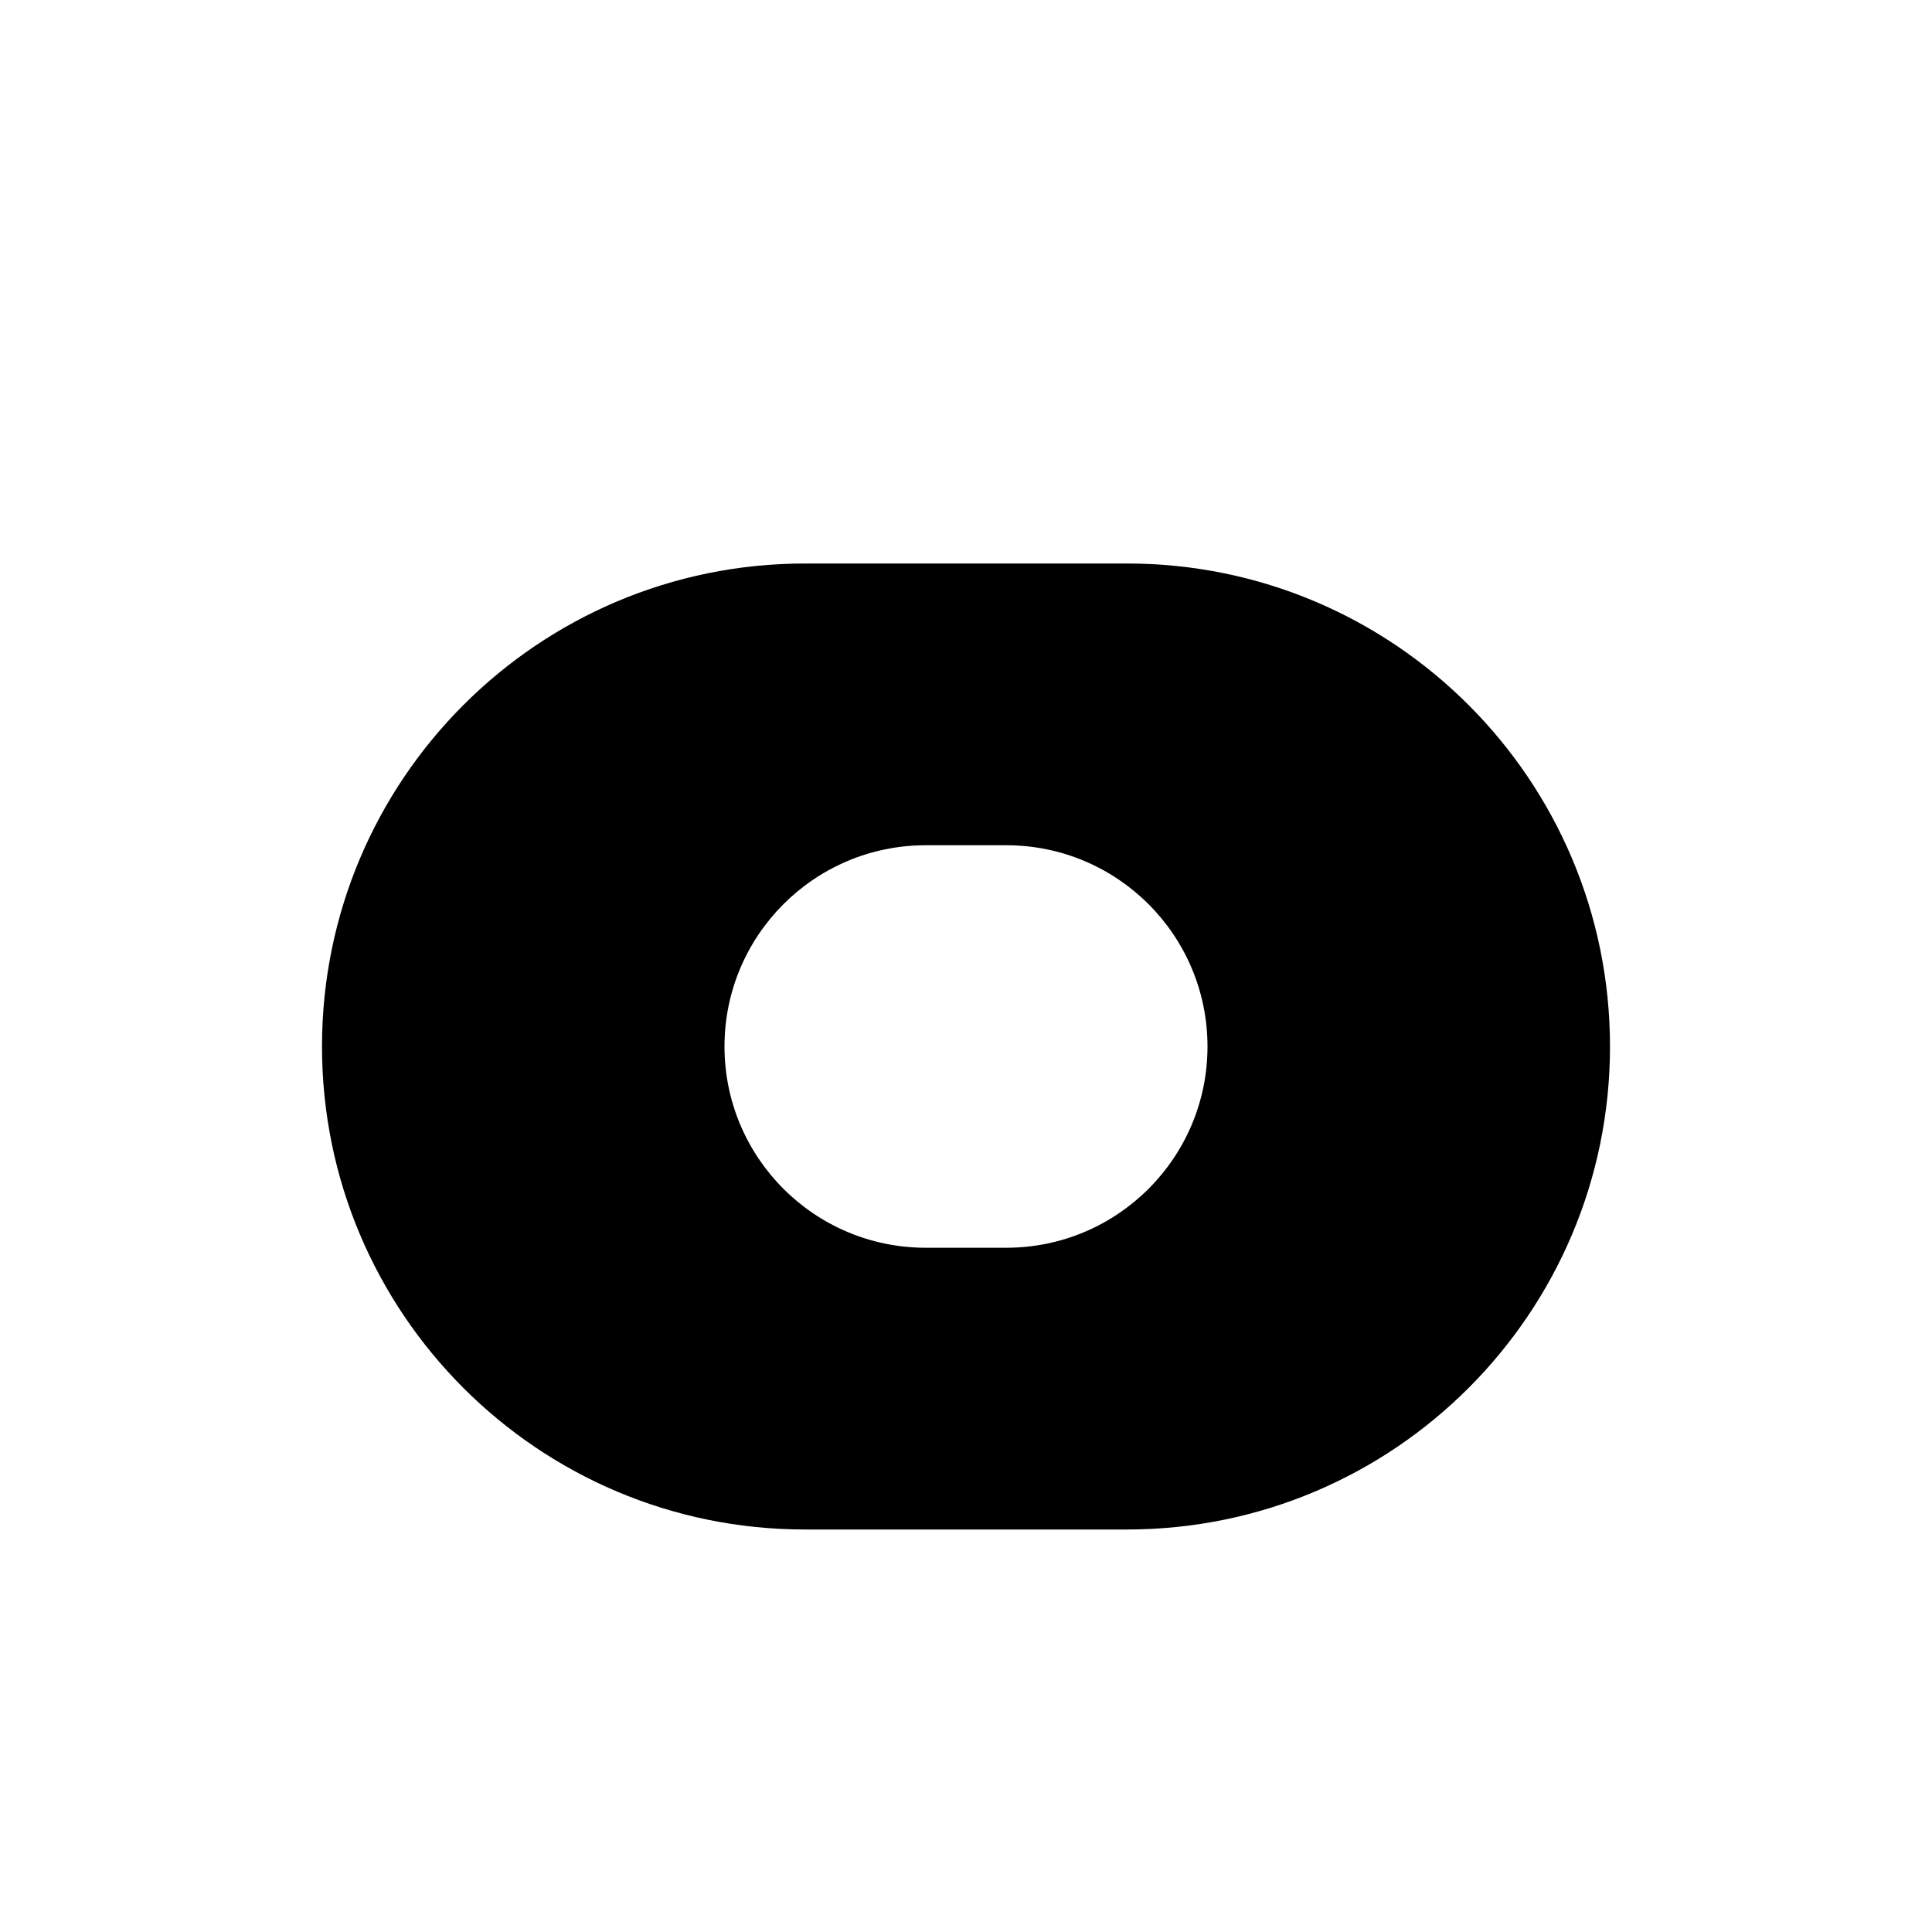
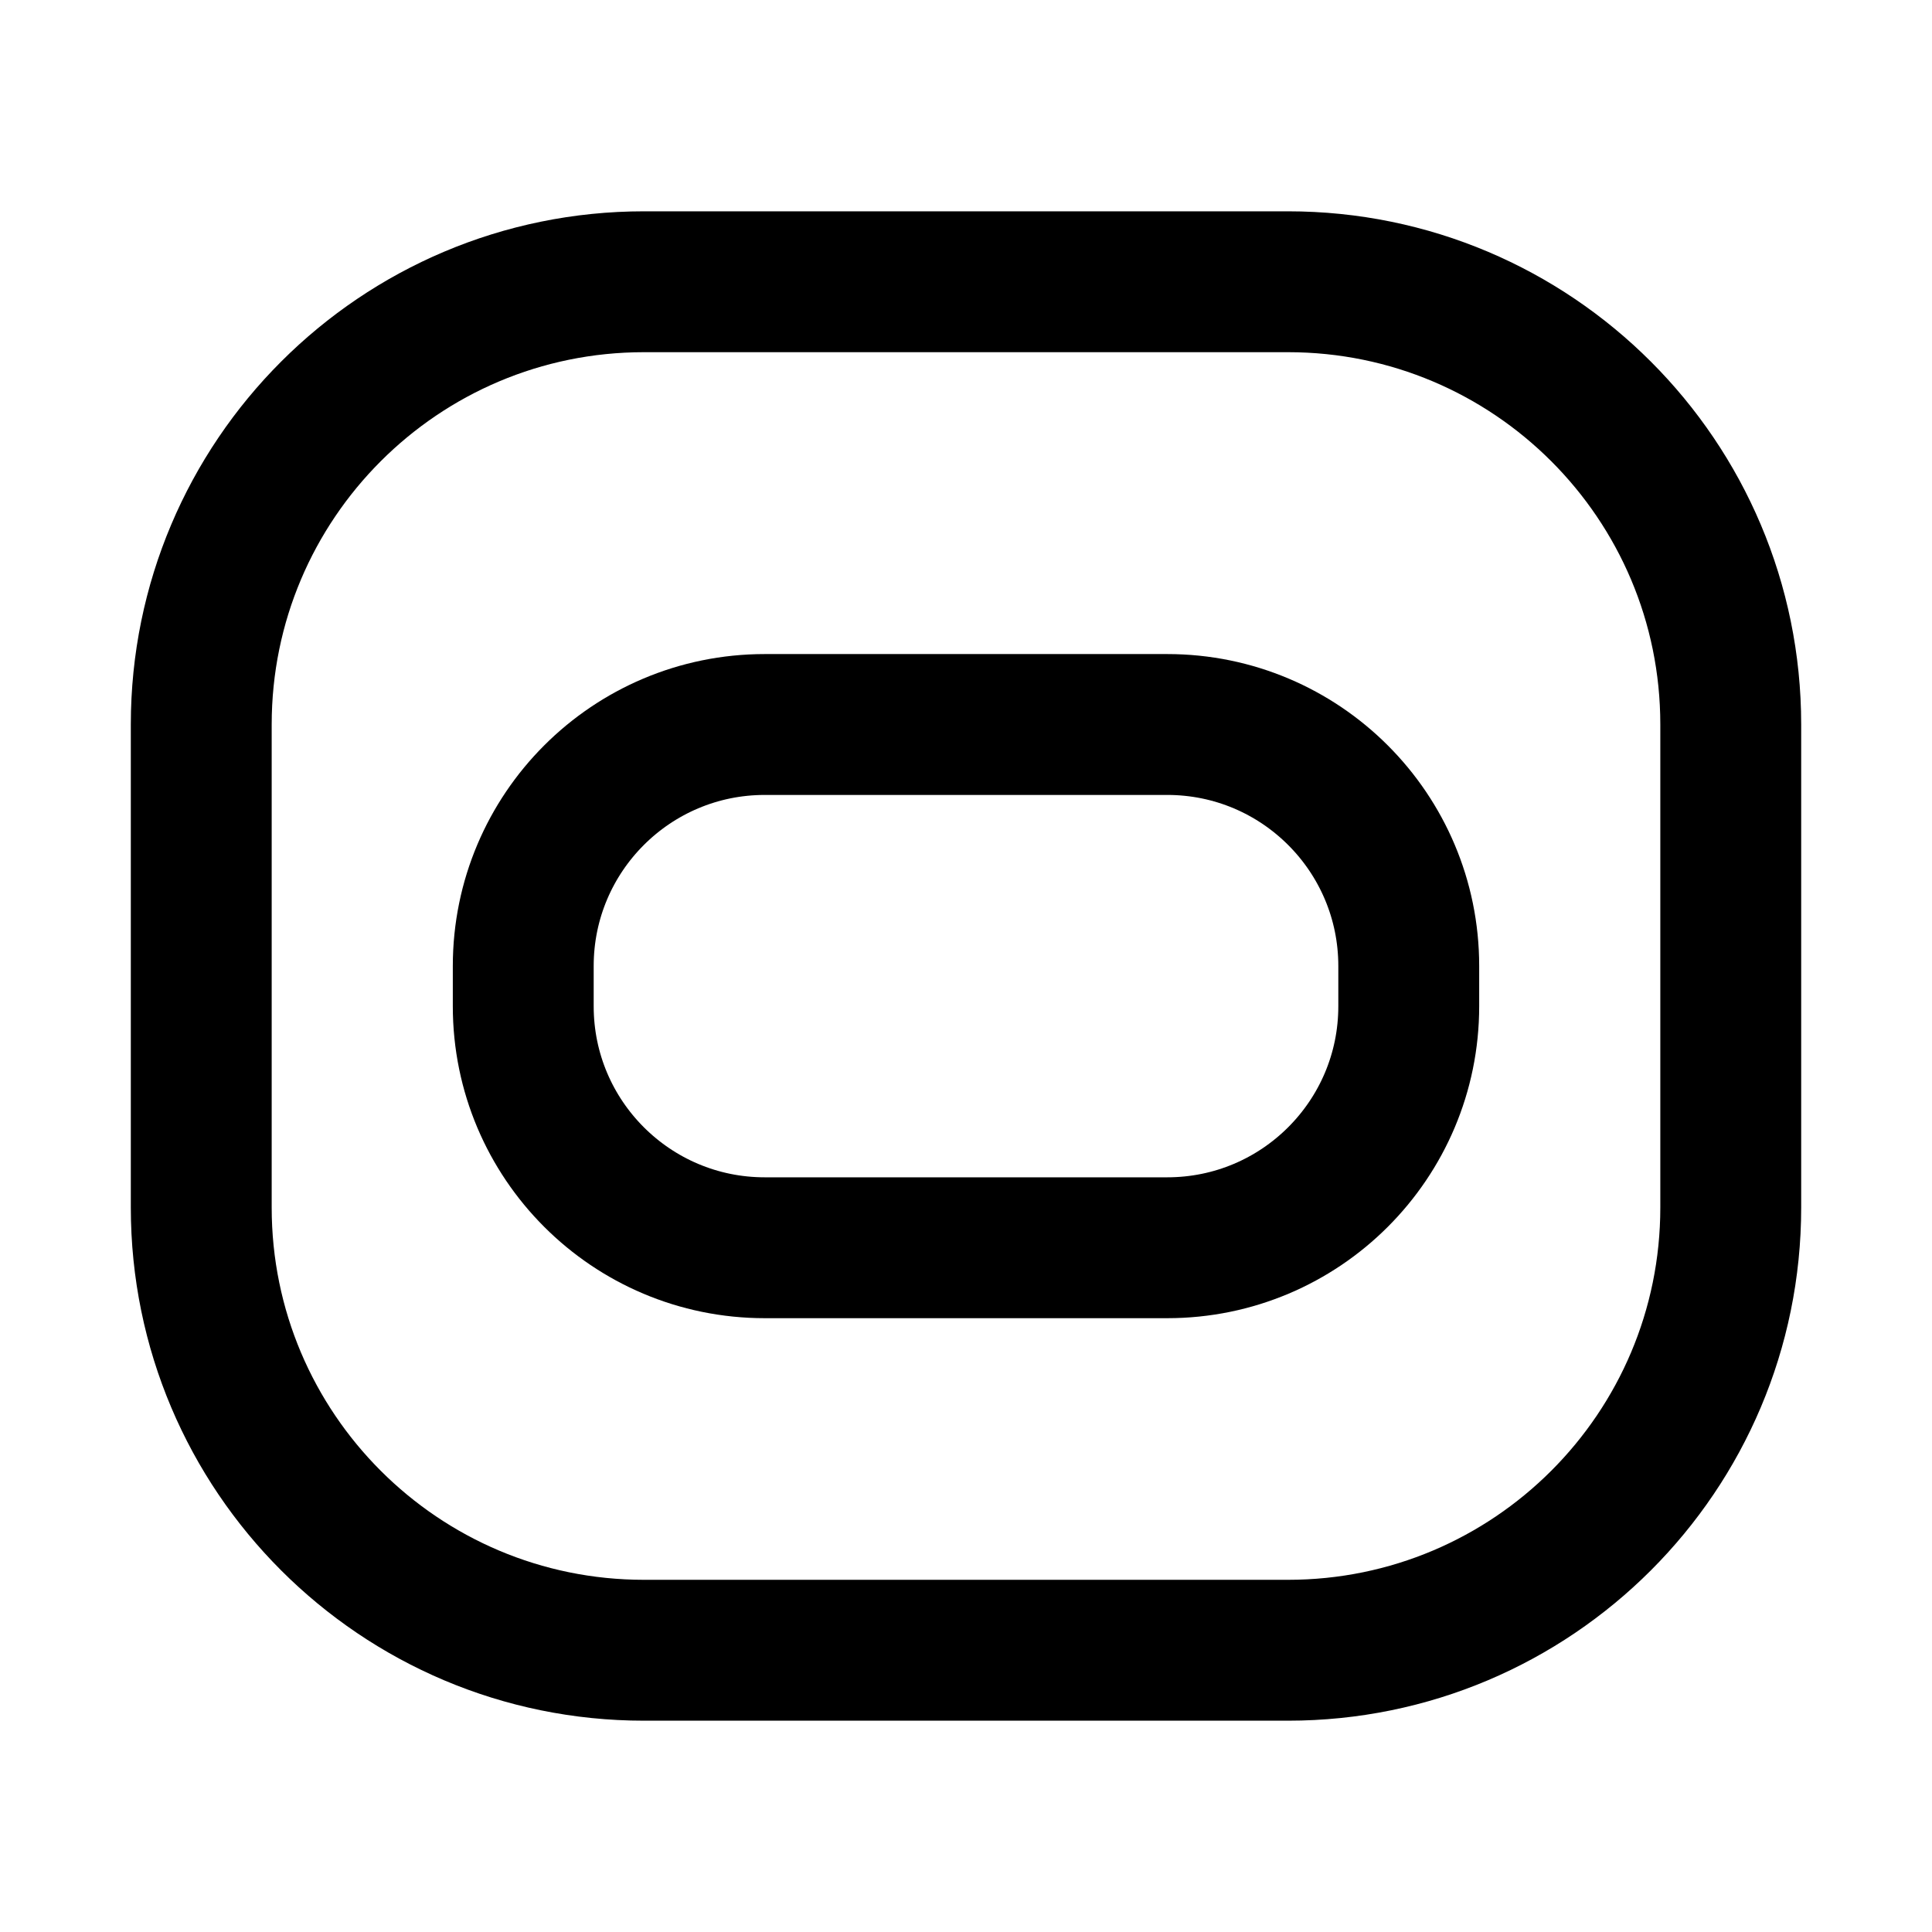
<svg xmlns="http://www.w3.org/2000/svg" viewBox="0 0 24 24" fill="none" stroke="currentColor" stroke-width="1.75" stroke-linecap="round" stroke-linejoin="round">
-   <path d="M4 13 A6 6 0 0 1 10 7 L14 7 A6 6 0 0 1 20 13 L20 13 A6 6 0 0 1 14 19 L10 19 A6 6 0 0 1 4 13 Z M9 13 A2.5 2.5 0 0 1 11.5 10.5 L12.5 10.5 A2.5 2.5 0 0 1 15 13 L15 13 A2.5 2.5 0 0 1 12.5 15.5 L11.5 15.5 A2.5 2.5 0 0 1 9 13 Z" fill="currentColor" fill-rule="evenodd" stroke="none" />
+   <path d="M2.5 9 A5.5 5.5 0 0 1 8 3.5 L16 3.5 A5.5 5.5 0 0 1 21.5 9 L21.5 15 A5.5 5.5 0 0 1 16 20.5 L8 20.5 A5.5 5.5 0 0 1 2.5 15 Z" />
+   <path d="M6.5 12 A3 3 0 0 1 9.5 9 L14.5 9 A3 3 0 0 1 17.5 12 L17.5 12.5 A3 3 0 0 1 14.5 15.5 L9.5 15.5 A3 3 0 0 1 6.5 12.5 Z" />
</svg>
